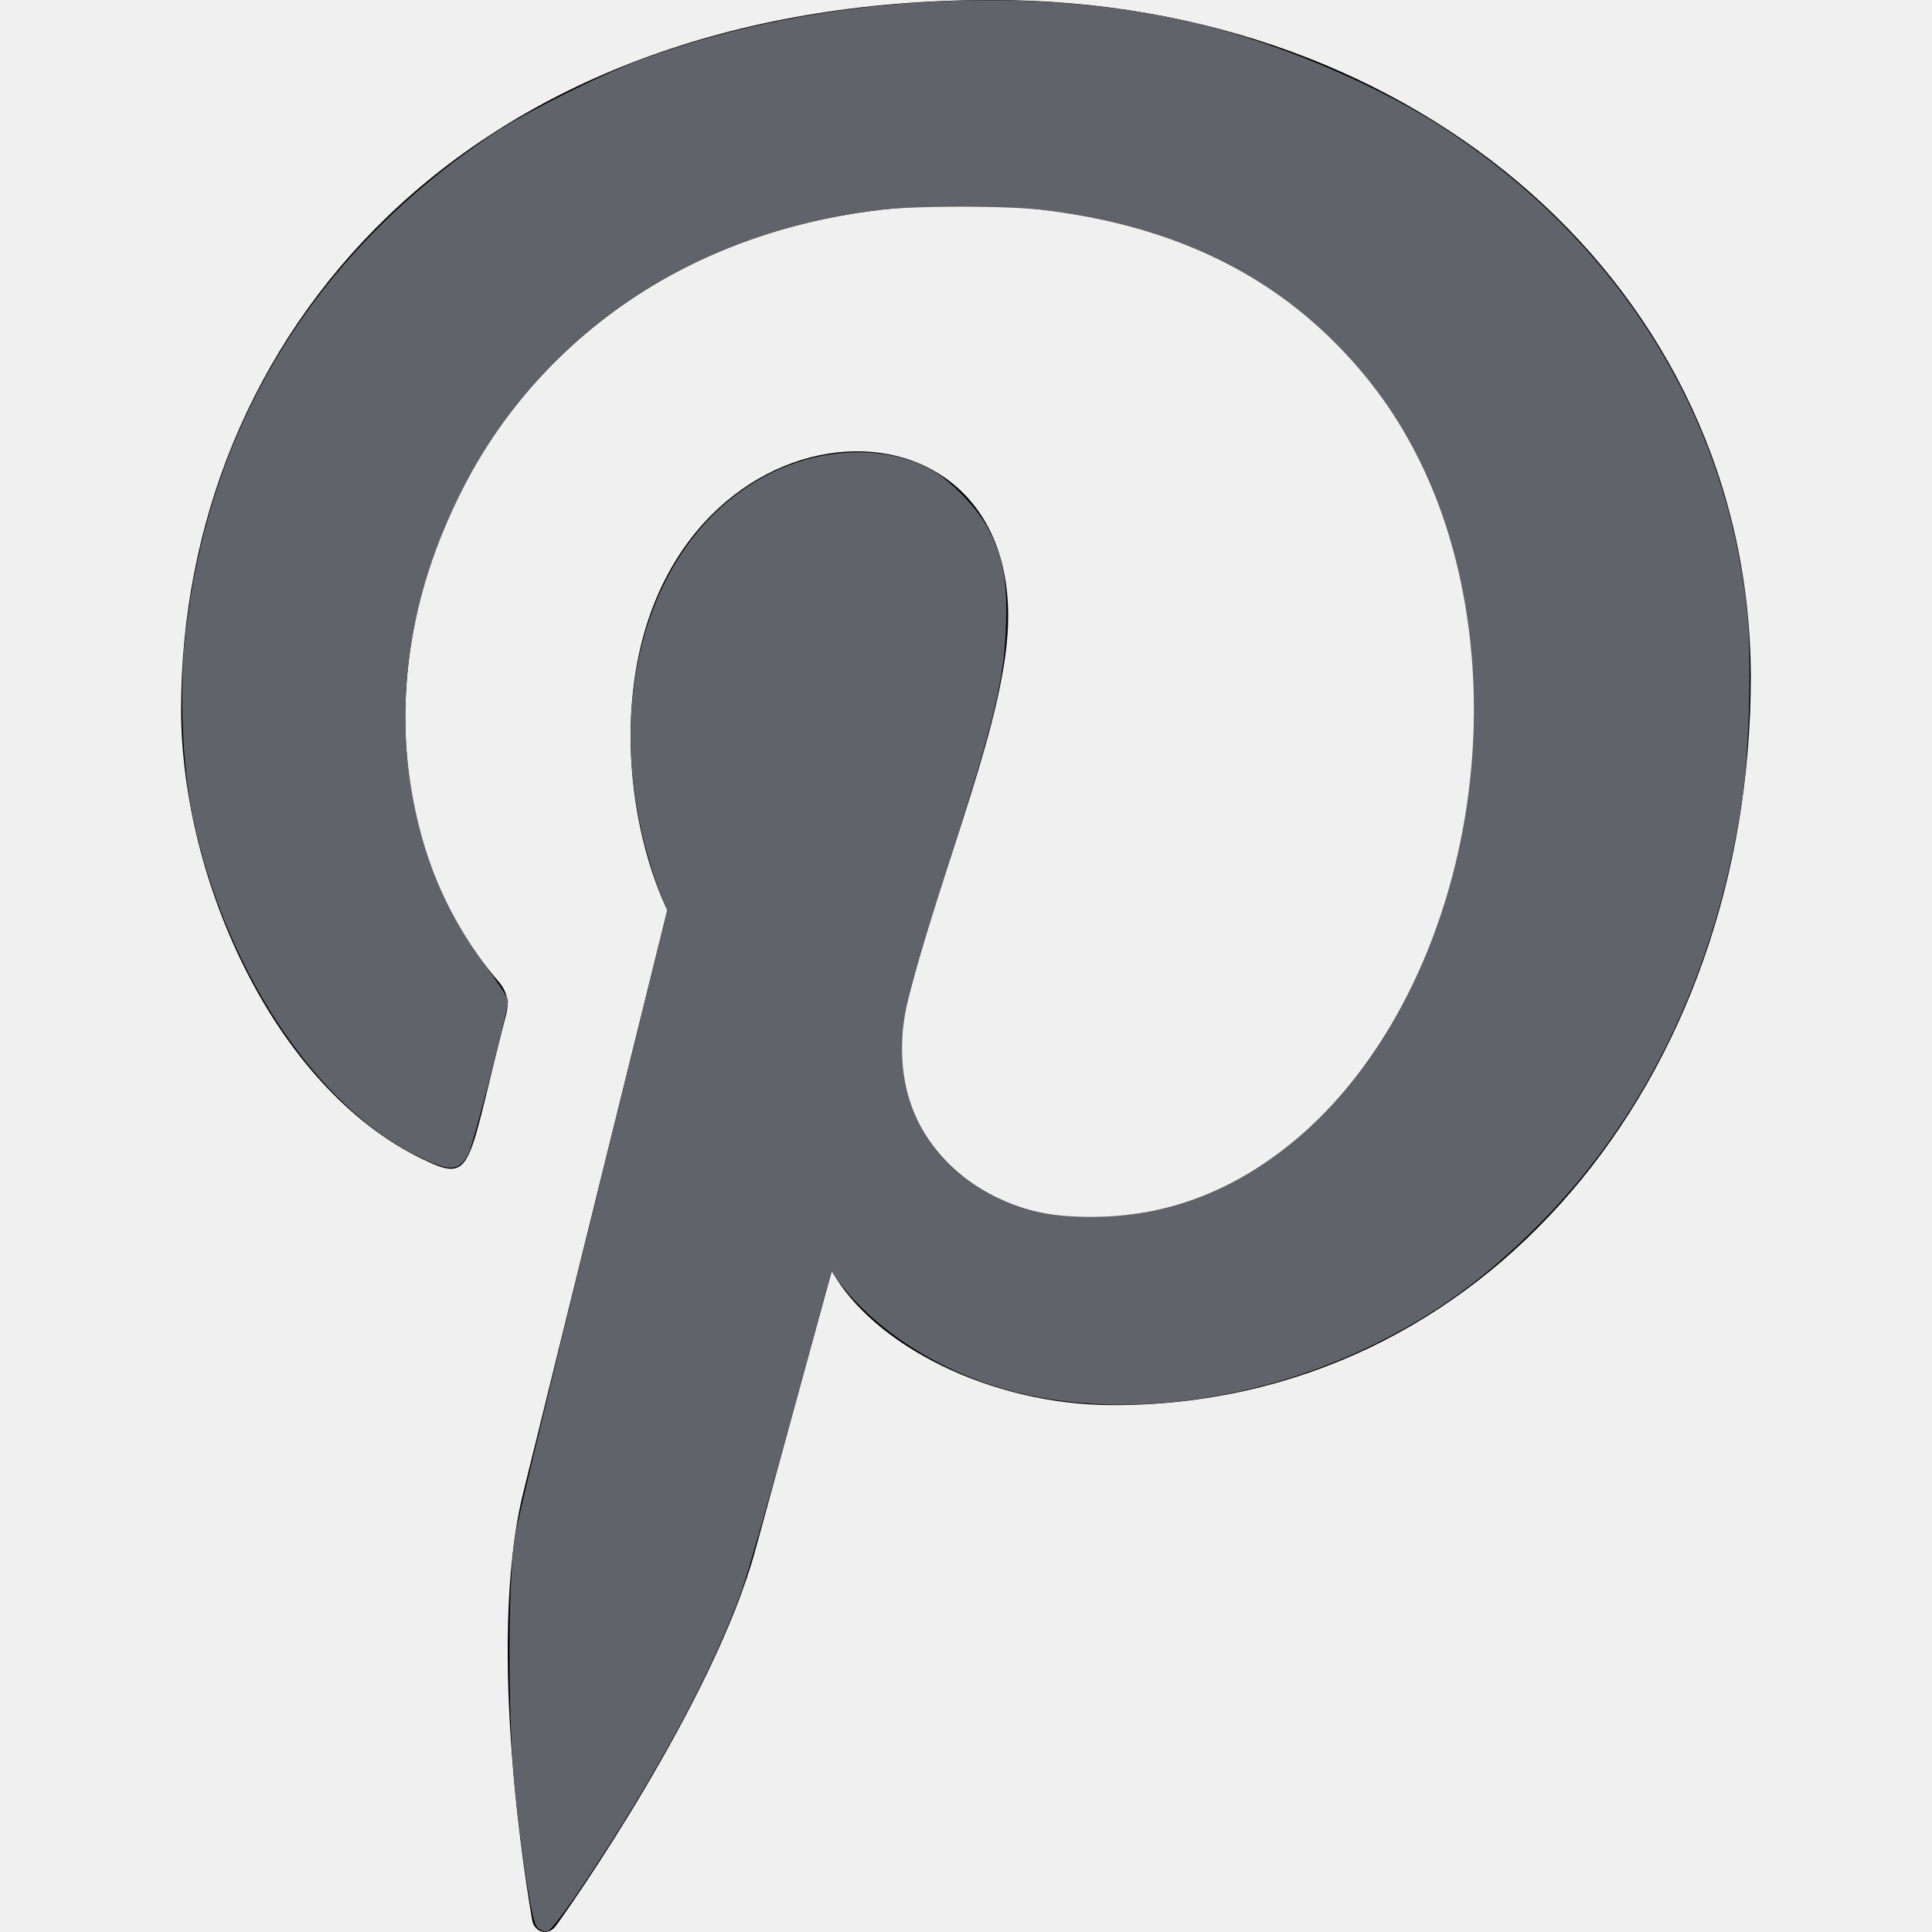
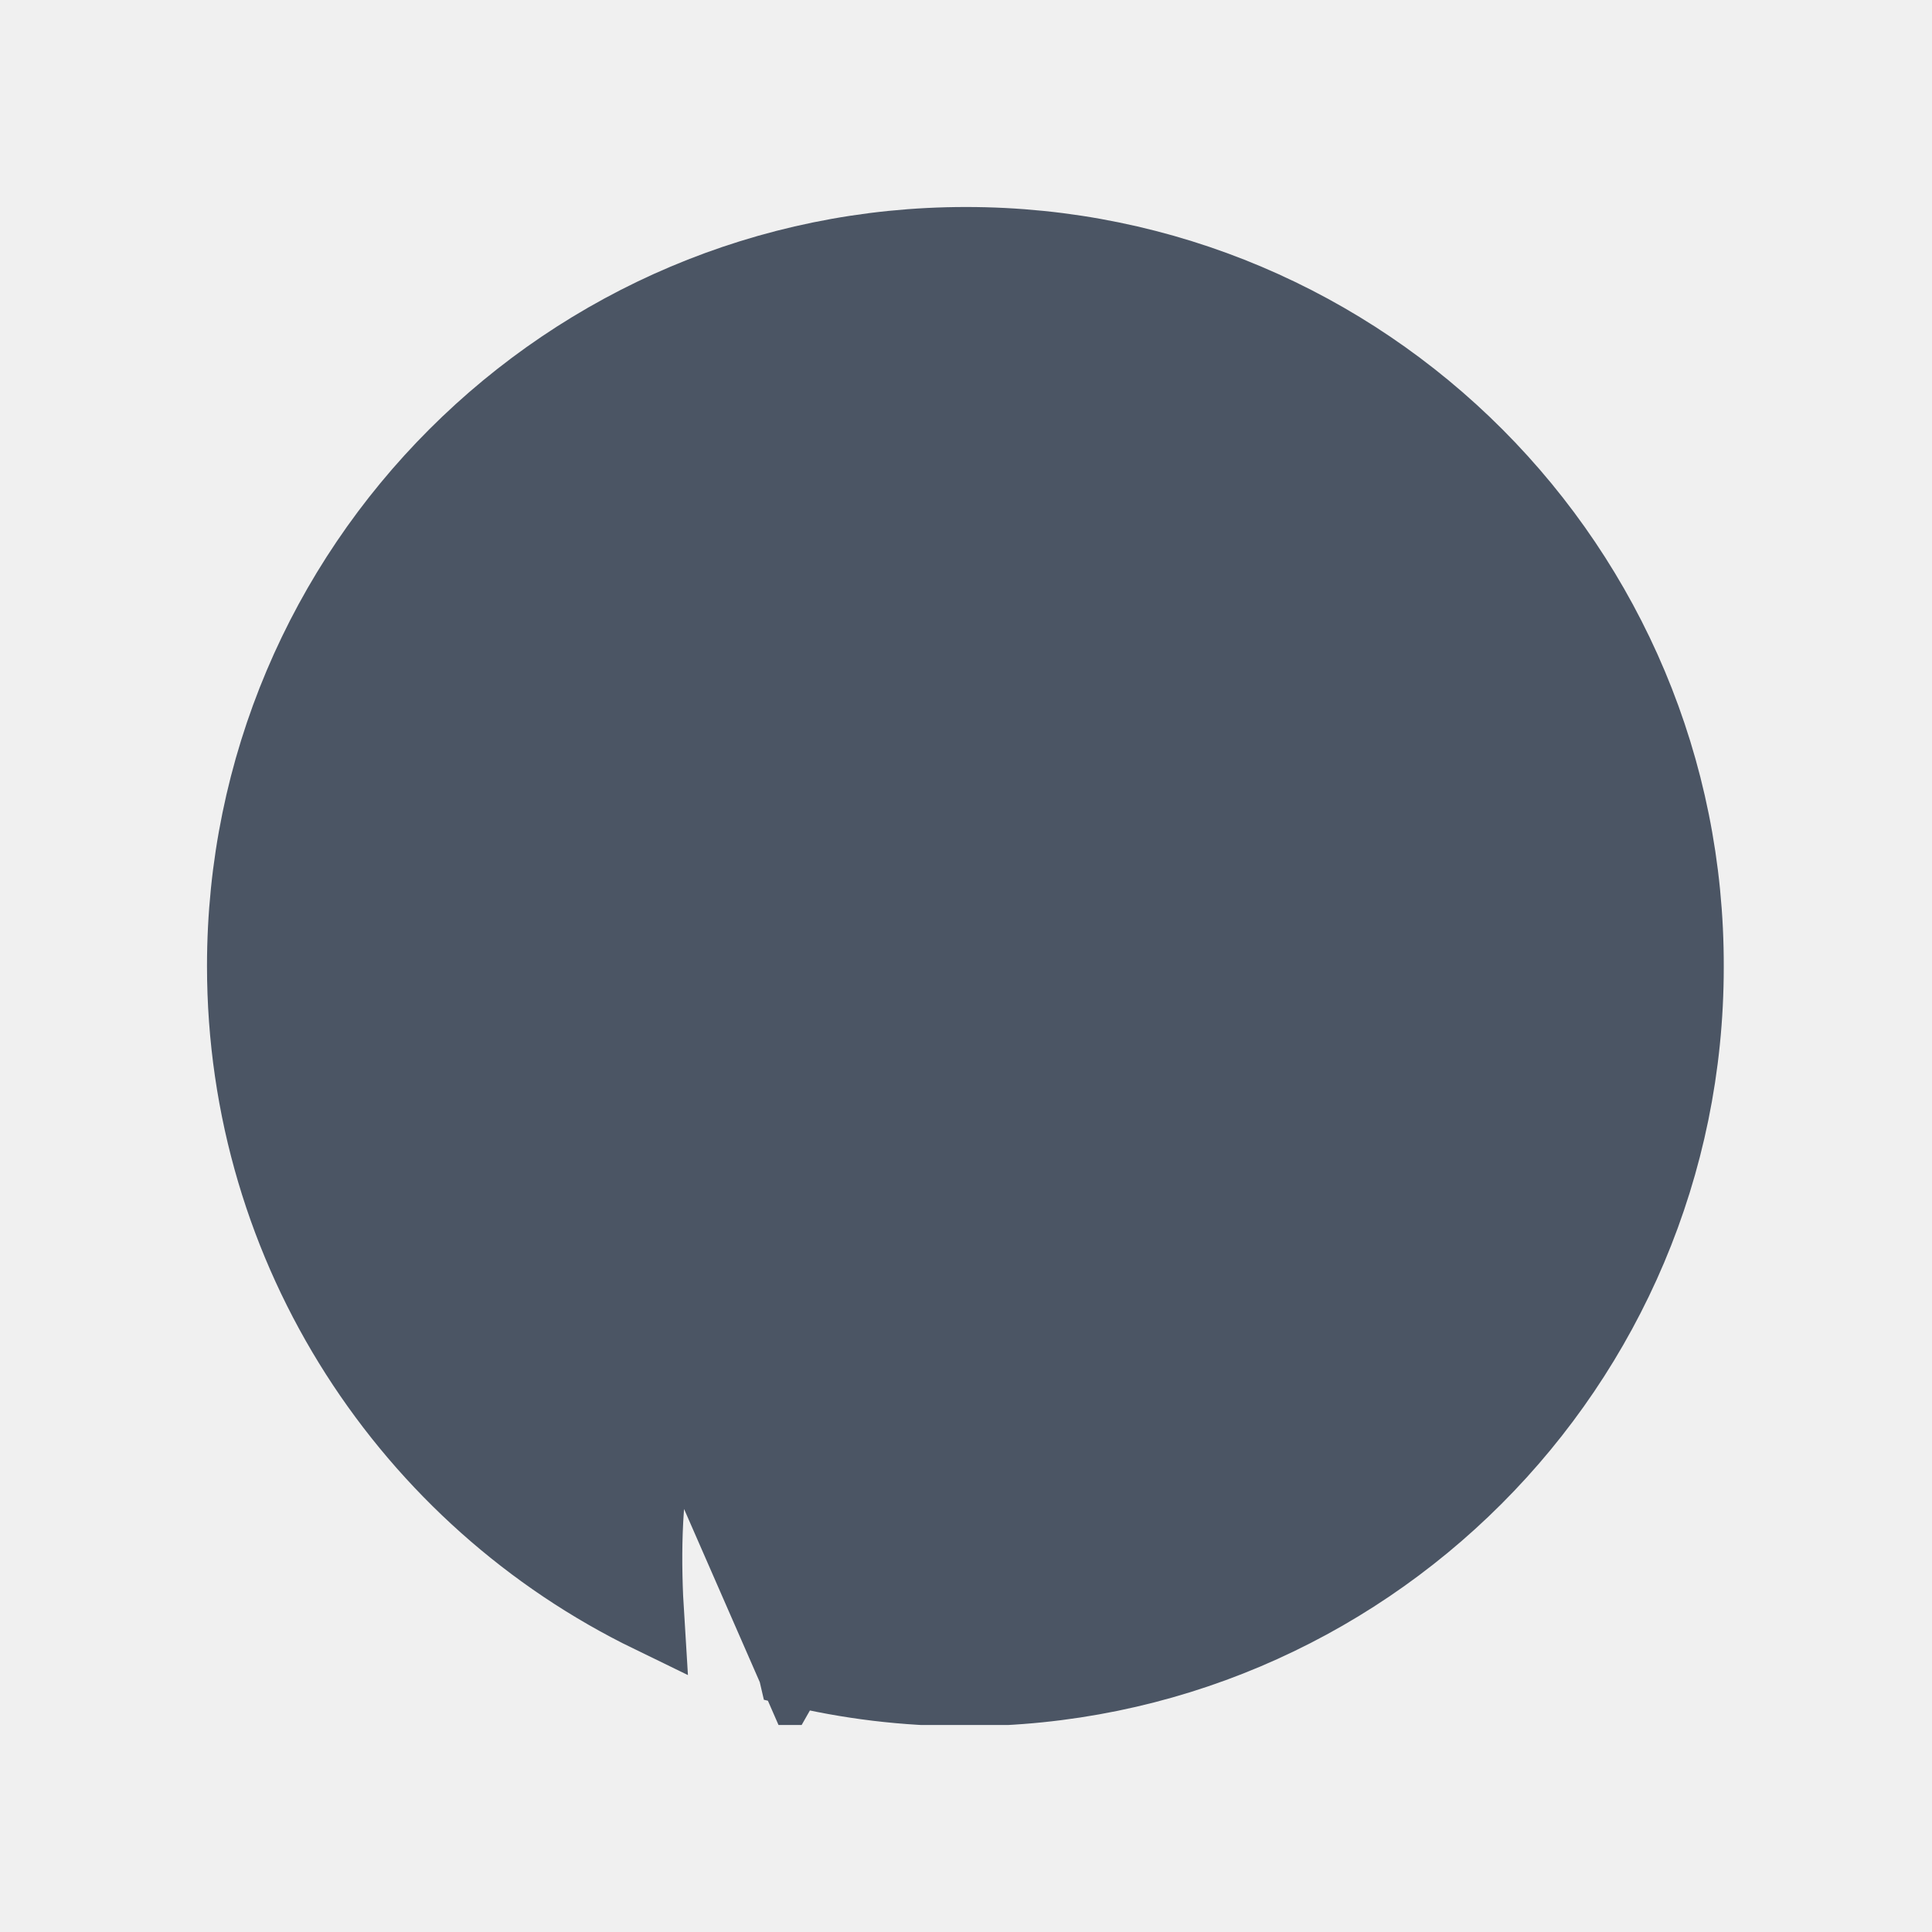
- <svg xmlns="http://www.w3.org/2000/svg" version="1.1" width="512" viewBox="0 0 24 24" height="512" enable-background="new 0 0 24 24" id="Bold">
-   <defs id="defs3333" />
-   <path id="path3328" d="m12.326 0c-6.579.001-10.076 4.216-10.076 8.812 0 2.131 1.191 4.79 3.098 5.633.544.245.472-.054.94-1.844.037-.149.018-.278-.102-.417-2.726-3.153-.532-9.635 5.751-9.635 9.093 0 7.394 12.582 1.582 12.582-1.498 0-2.614-1.176-2.261-2.631.428-1.733 1.266-3.596 1.266-4.845 0-3.148-4.69-2.681-4.69 1.49 0 1.289.456 2.159.456 2.159s-1.509 6.096-1.789 7.235c-.474 1.928.064 5.049.111 5.318.029.148.195.195.288.073.149-.195 1.973-2.797 2.484-4.678.186-.685.949-3.465.949-3.465.503.908 1.953 1.668 3.498 1.668 4.596 0 7.918-4.04 7.918-9.053-.016-4.806-4.129-8.402-9.423-8.402z" />
-   <path transform="scale(0.046875)" id="path3337" d="m 142.597,510.4 c -1.209,-1.457 -3.498,-15.674 -5.61,-34.847 -2.034,-18.461 -2.061,-57.291 -0.048,-68.723 0.767,-4.358 10.156,-43.387 20.864,-86.73 l 19.469,-78.806 -1.982,-4.879 c -1.09,-2.683 -2.882,-8.351 -3.982,-12.595 -10.817,-41.749 2.387,-81.909 32.057,-97.5 14.254,-7.49 31.119,-8.072 43.211,-1.49 5.098,2.775 12.346,10.339 15.084,15.743 3.946,7.788 4.96,13.674 4.492,26.078 -0.514,13.618 -3.17,24.572 -14.71,60.675 -11.228,35.127 -12.781,41.277 -12.802,50.701 -0.038,17.296 8.978,31.623 24.818,39.438 7.991,3.942 14.952,5.419 25.617,5.433 20.065,0.028 37.875,-6.669 54.488,-20.489 37.595,-31.273 55.956,-94.306 43.643,-149.823 C 381.659,127.578 370.878,107.376 354.1,90.552 334.361,70.757 309.18,59.263 276.779,55.258 c -9.653,-1.193 -34.445,-1.198 -44.052,-0.008 -50.004,6.192 -89.849,33.107 -110.837,74.868 -13.809,27.477 -18.066,55.74 -12.538,83.234 3.299,16.407 9.224,29.717 19.195,43.124 3.127,4.205 5.686,8.168 5.686,8.807 0,2.299 -9.237,37.944 -10.432,40.254 -1.953,3.777 -3.823,4.328 -8.468,2.497 C 86.666,296.734 60.462,259.038 51.449,216.131 48.833,203.682 47.942,183.78 49.377,169.889 55.175,113.758 83.179,67.709 130.909,35.816 139.494,30.079 160.008,19.843 170.896,15.863 216.639,-0.858 274.036,-4.246 319.039,7.119 c 21.901,5.531 47.394,16.571 64.546,27.953 45.635,30.283 73.676,75.473 79.043,127.385 1.191,11.521 0.533,36.642 -1.281,48.912 -6.891,46.605 -26.22,86.215 -56.268,115.305 -13.72,13.283 -26.327,22.16 -42.462,29.9 -31.304,15.017 -67.455,19.275 -95.847,11.291 -18.616,-5.235 -35.676,-16.455 -44.88,-29.516 l -1.696,-2.406 -10.669,38.989 c -5.868,21.444 -11.884,42.356 -13.369,46.47 -7.654,21.207 -21.998,47.88 -41.557,77.275 -4.571,6.87 -8.907,12.601 -9.635,12.735 -0.728,0.134 -1.792,-0.322 -2.366,-1.013 z" style="fill:#606369;stroke-width:0.831;stroke:#606369;stroke-opacity:1" />
+ <svg xmlns="http://www.w3.org/2000/svg" width="28" height="28" viewBox="0 0 28 28" fill="none">
+   <g clip-path="url(#clip0)">
+     <path d="M11.488 24.221C12.286 24.415 13.118 24.518 13.982 24.518C19.781 24.518 24.482 19.817 24.482 14.018V14.017C24.499 8.201 19.799 3.5 14 3.5C8.201 3.5 3.5 8.201 3.5 14C3.5 18.158 5.913 21.75 9.417 23.452C9.367 22.66 9.368 21.723 9.538 20.977L9.538 20.976C9.638 20.545 9.96 19.177 10.256 17.918L10.652 16.239L10.777 15.706L10.787 15.665C10.752 15.576 10.71 15.454 10.667 15.306C10.576 14.985 10.485 14.531 10.485 13.991C10.485 12.324 11.475 10.82 12.977 10.82C13.585 10.82 14.081 11.055 14.414 11.462C14.736 11.855 14.871 12.364 14.871 12.868C14.871 13.422 14.699 14.076 14.512 14.705C14.454 14.899 14.395 15.092 14.335 15.285C14.193 15.745 14.052 16.201 13.943 16.652C13.765 17.397 14.295 18.027 15.086 18.027C15.87 18.027 16.593 17.618 17.139 16.837C17.689 16.051 18.045 14.898 18.045 13.493C18.045 12.3 17.619 11.315 16.912 10.627C16.204 9.939 15.184 9.521 13.946 9.521C11.11 9.521 9.475 11.62 9.475 13.792C9.475 14.632 9.806 15.529 10.176 15.981C10.265 16.089 10.332 16.216 10.361 16.362C10.389 16.505 10.373 16.633 10.348 16.734C10.307 16.91 10.239 17.185 10.177 17.433C10.166 17.476 10.156 17.519 10.145 17.559C10.096 17.758 10.056 17.92 10.041 17.98L11.488 24.221ZM11.488 24.221C11.899 23.501 12.368 22.571 12.574 21.767C12.574 21.766 12.574 21.765 12.574 21.765L12.968 20.267L13.026 20.048C13.179 20.166 13.347 20.27 13.521 20.36C14.034 20.626 14.654 20.792 15.295 20.792C18.974 20.792 21.498 17.419 21.498 13.448C21.498 9.499 18.27 6.592 14.217 6.592C11.724 6.592 9.773 7.431 8.445 8.766C7.121 10.098 6.447 11.892 6.447 13.746C6.447 14.638 6.682 15.619 7.101 16.467C7.517 17.309 8.144 18.076 8.97 18.463L11.488 24.221Z" fill="#4B5564" stroke="#4B5564" />
+   </g>
+   <defs>
+     <clipPath id="clip0">
+       <rect width="22" height="22" fill="white" transform="translate(3 3)" />
+     </clipPath>
+   </defs>
</svg>
